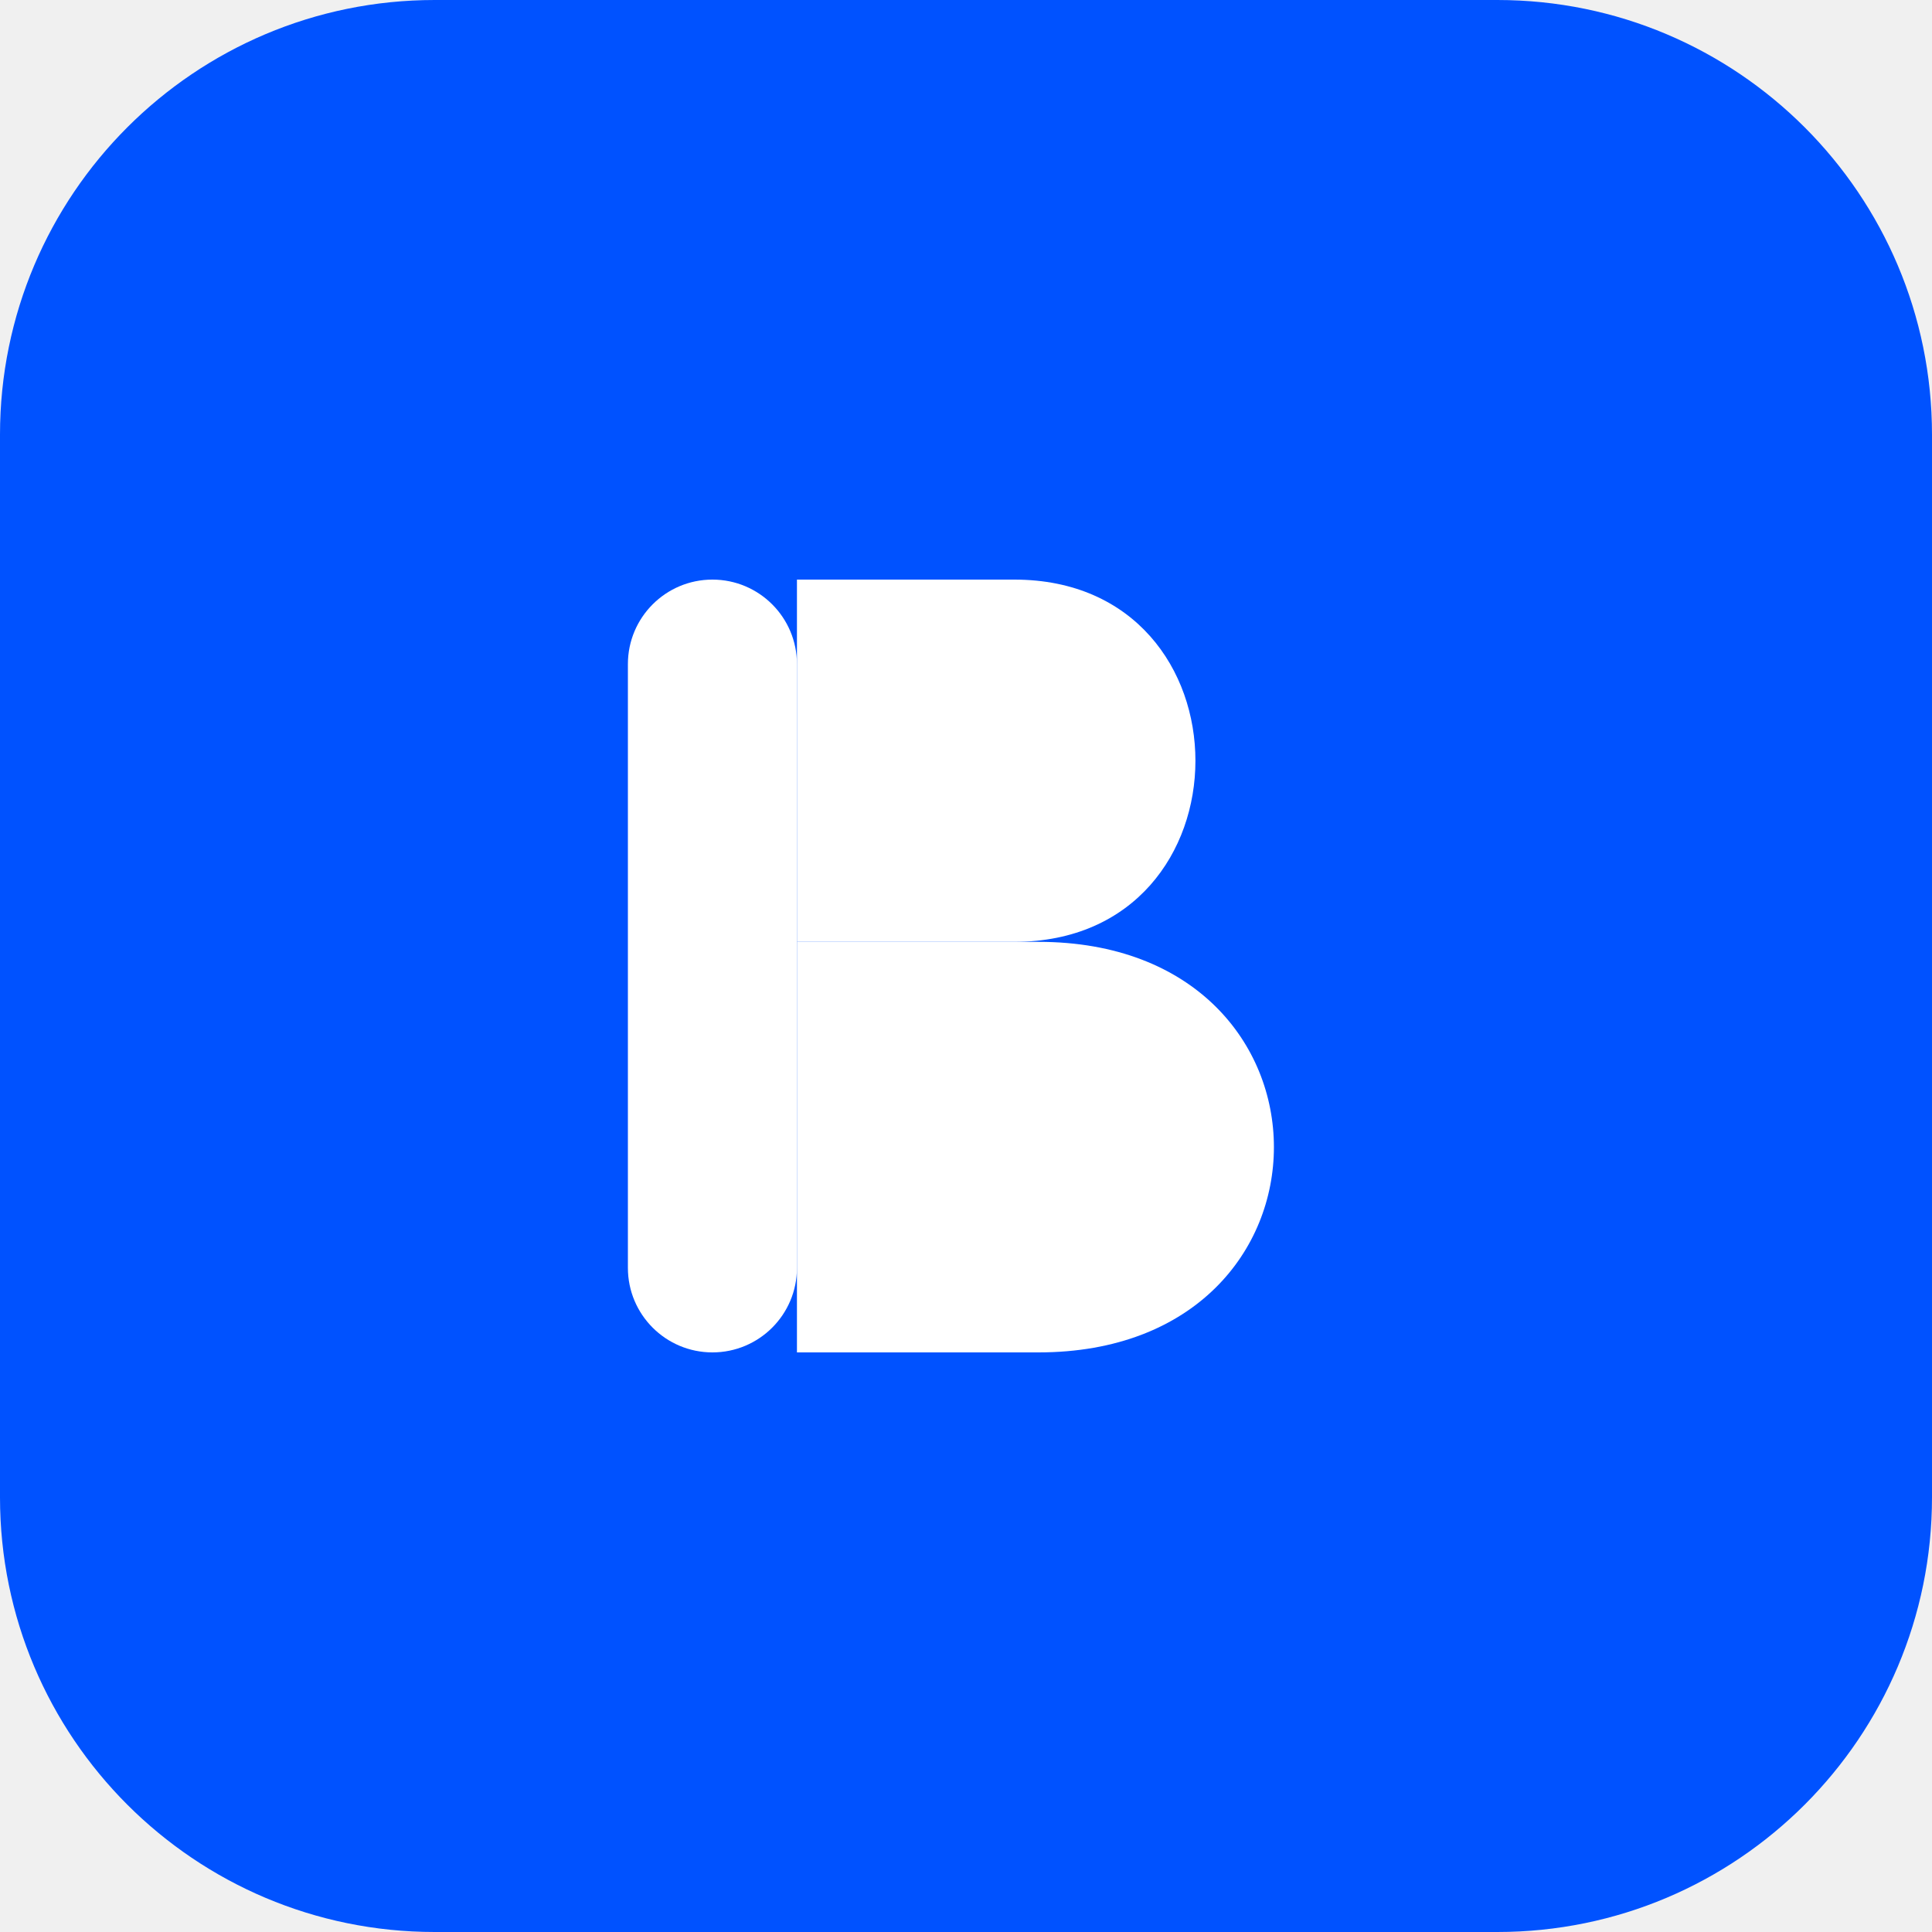
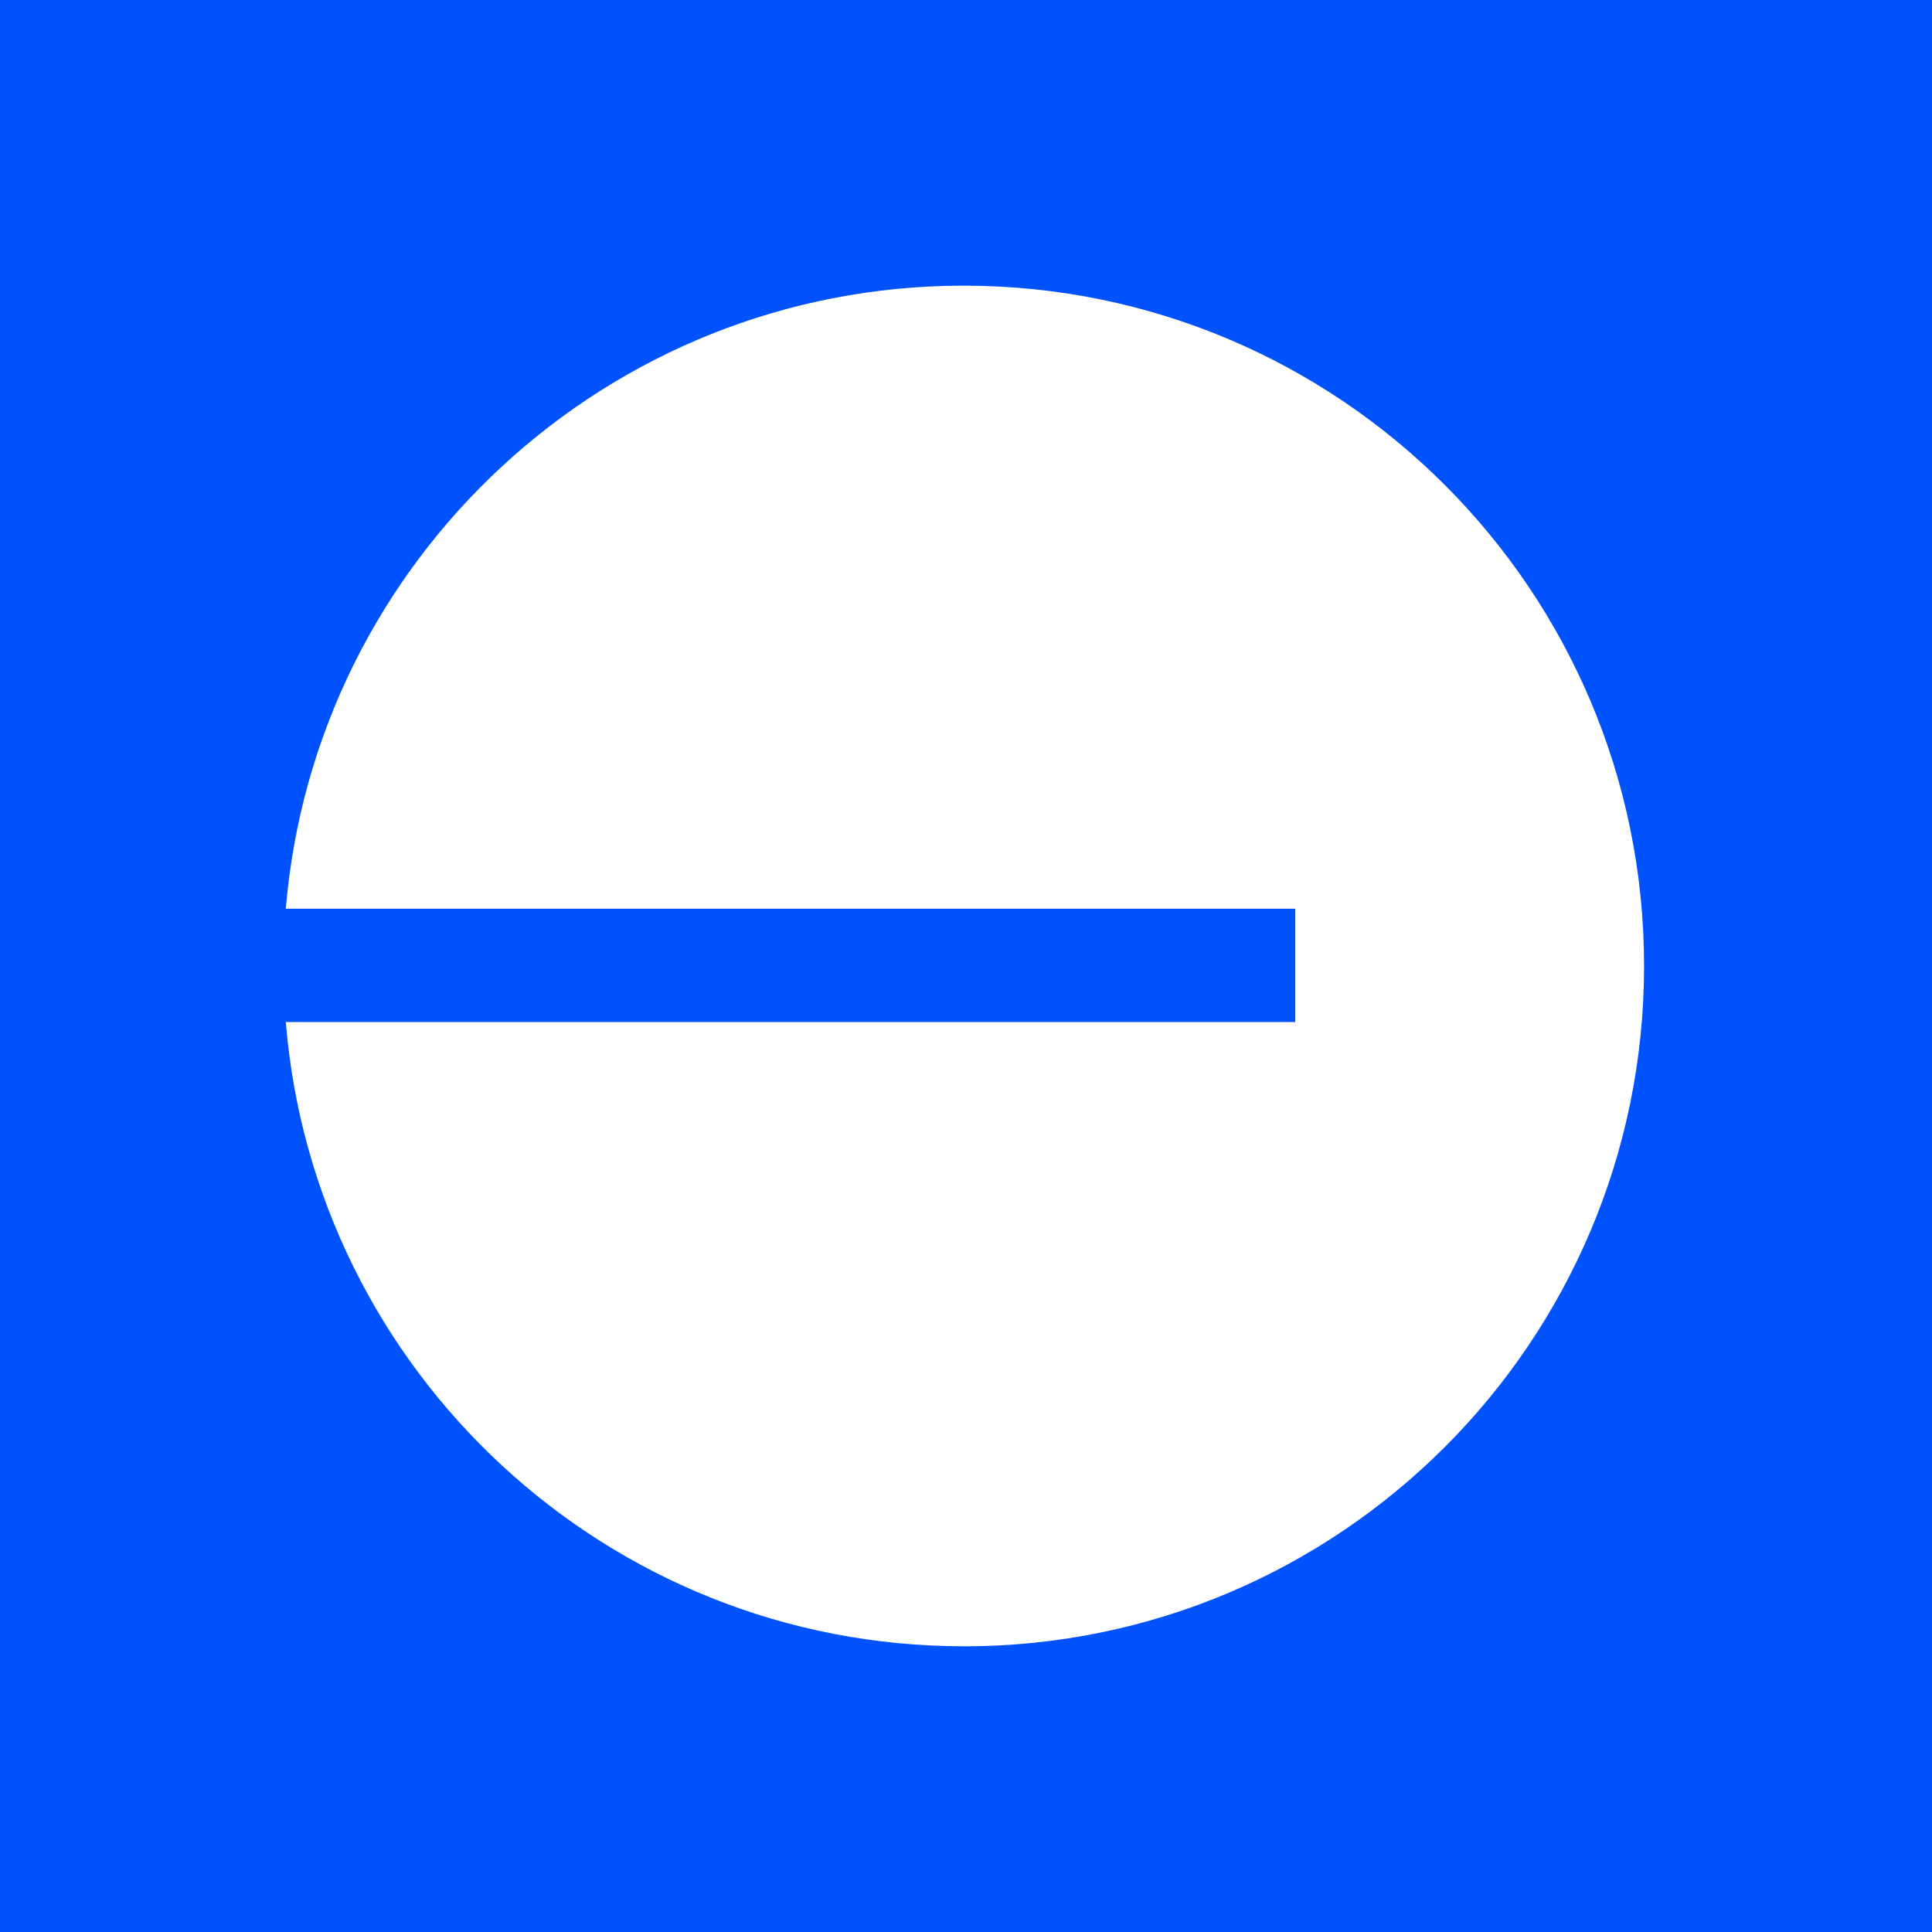
- <svg xmlns="http://www.w3.org/2000/svg" width="40" height="40" viewBox="0 0 40 40">
-   <rect width="40" height="40" rx="9" fill="#0052FF" />
-   <rect x="13" y="12" width="3.5" height="16" rx="1.75" fill="white" />
-   <path d="M16.5 12 L21 12 C26 12 26 19.5 21 19.5 L16.5 19.5 Z" fill="white" />
-   <path d="M16.5 19.5 L21.5 19.5 C28 19.5 28 28 21.5 28 L16.5 28 Z" fill="white" />
+ <svg xmlns="http://www.w3.org/2000/svg" width="28" height="28">
+   <g fill="none" fill-rule="evenodd">
+     <rect width="28" height="28" fill="#0052FF" />
+     <path fill="#FFF" d="M13.967 23.86c5.445 0 9.86-4.415 9.86-9.86 0-5.445-4.415-9.86-9.86-9.86-5.166 0-9.403 3.974-9.825 9.03h14.63v1.642H4.142c.413 5.065 4.654 9.047 9.826 9.047Z" />
+   </g>
</svg>
